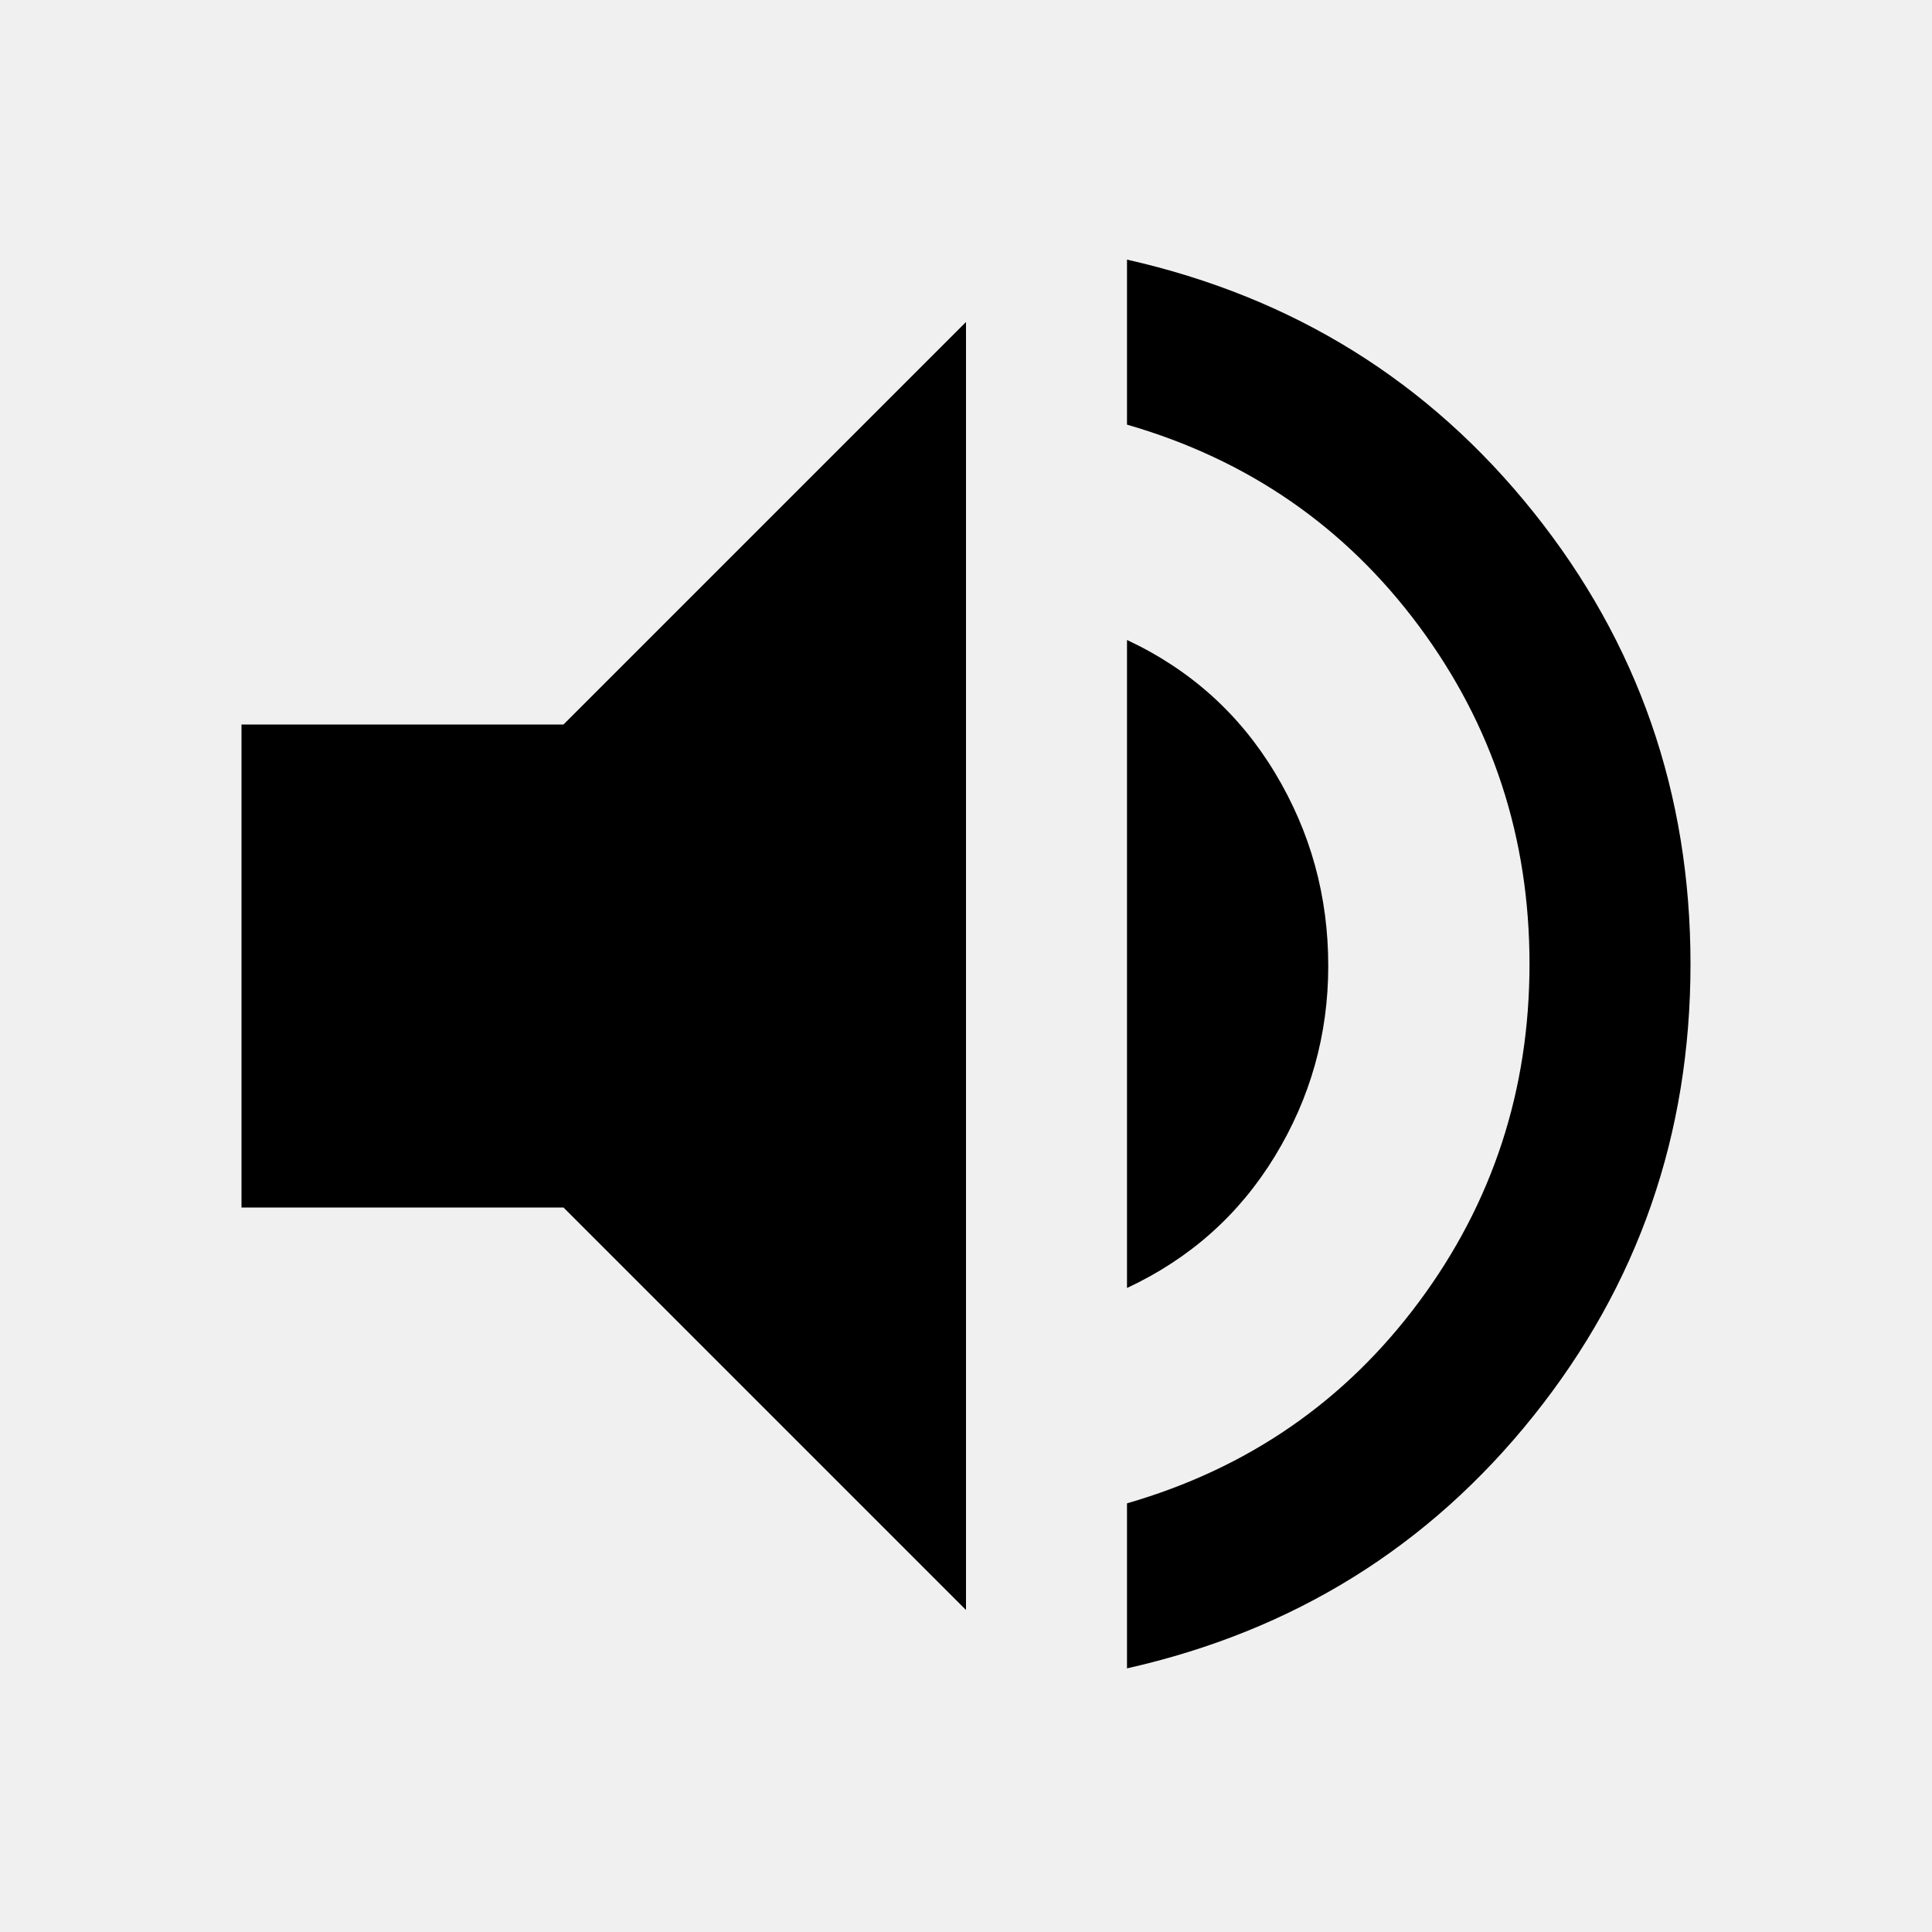
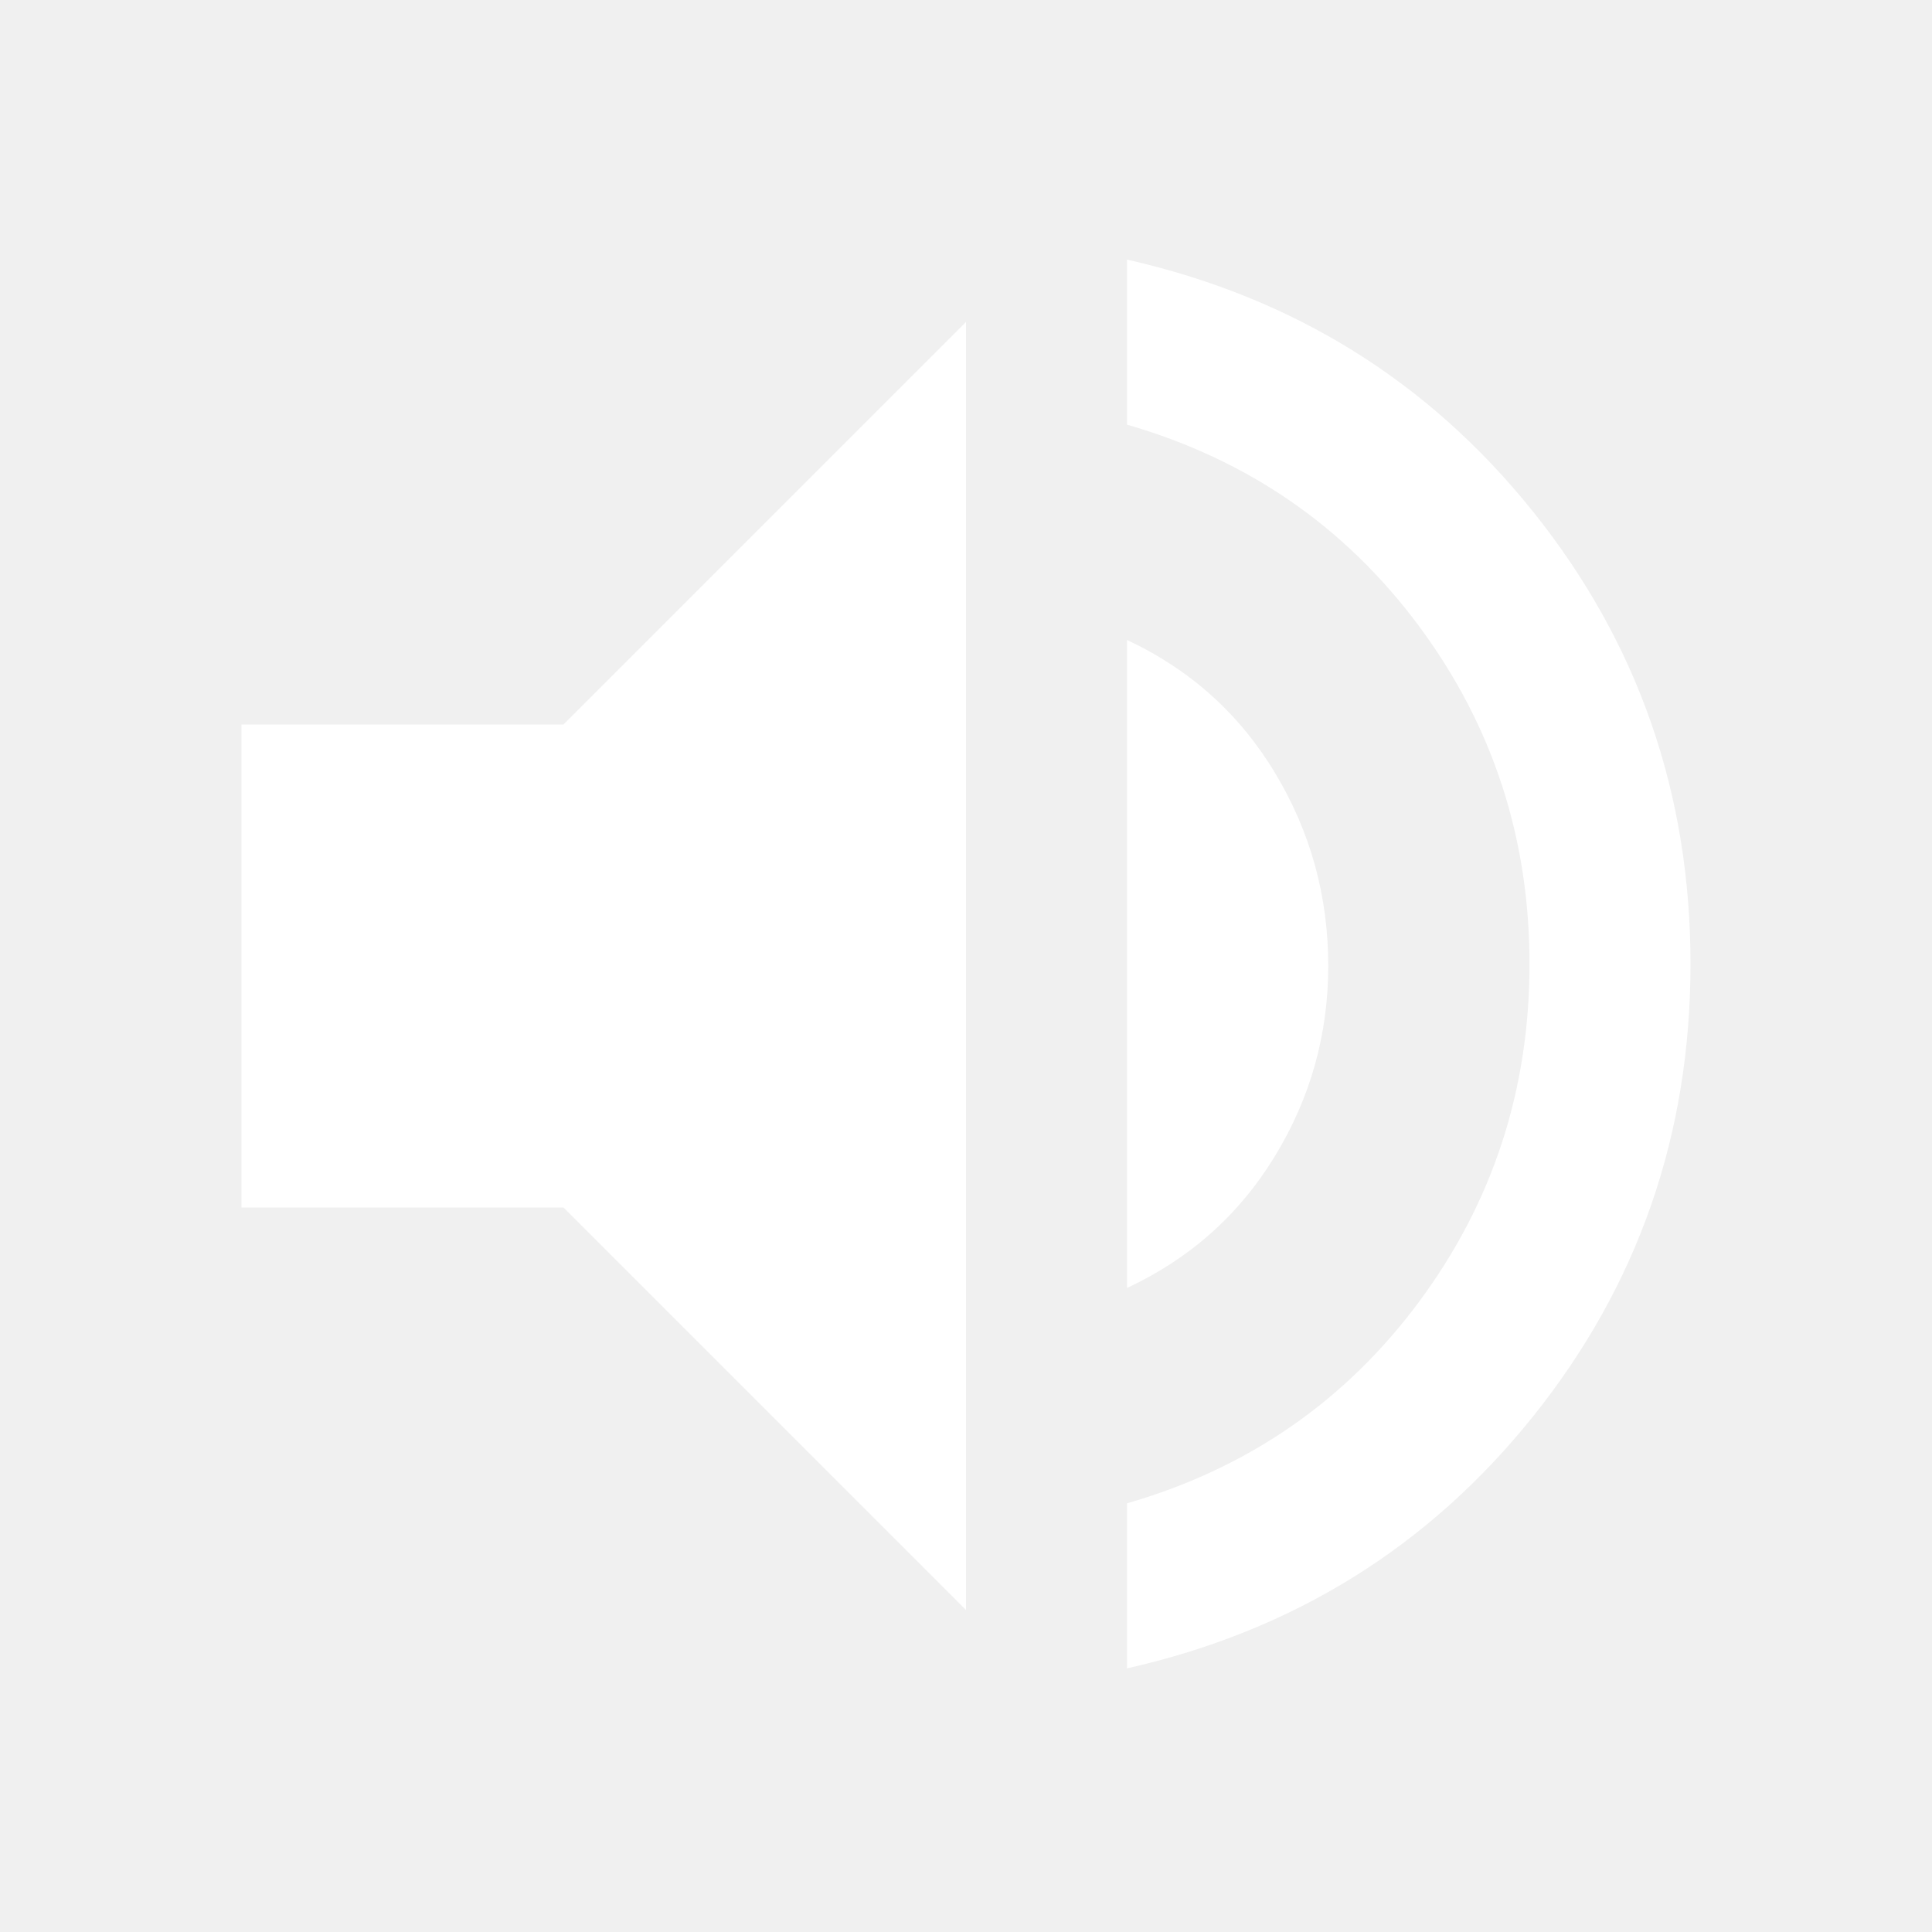
<svg xmlns="http://www.w3.org/2000/svg" width="24" height="24" viewBox="0 0 24 24">
-   <path fill="currentColor" d="M14 20.725v-2.05q2.25-.65 3.625-2.5t1.375-4.2t-1.375-4.2T14 5.275v-2.05q3.1.7 5.05 3.138T21 11.975t-1.95 5.613T14 20.725M3 15V9h4l5-5v16l-5-5zm11 1V7.95q1.175.55 1.838 1.65T16.5 12q0 1.275-.663 2.363T14 16" />
+   <path fill="#ffffff" d="M14 20.725v-2.05q2.25-.65 3.625-2.5t1.375-4.2t-1.375-4.2T14 5.275v-2.05q3.1.7 5.05 3.138T21 11.975t-1.95 5.613T14 20.725M3 15V9h4l5-5v16l-5-5zm11 1V7.95q1.175.55 1.838 1.65T16.5 12q0 1.275-.663 2.363T14 16" />
</svg>
